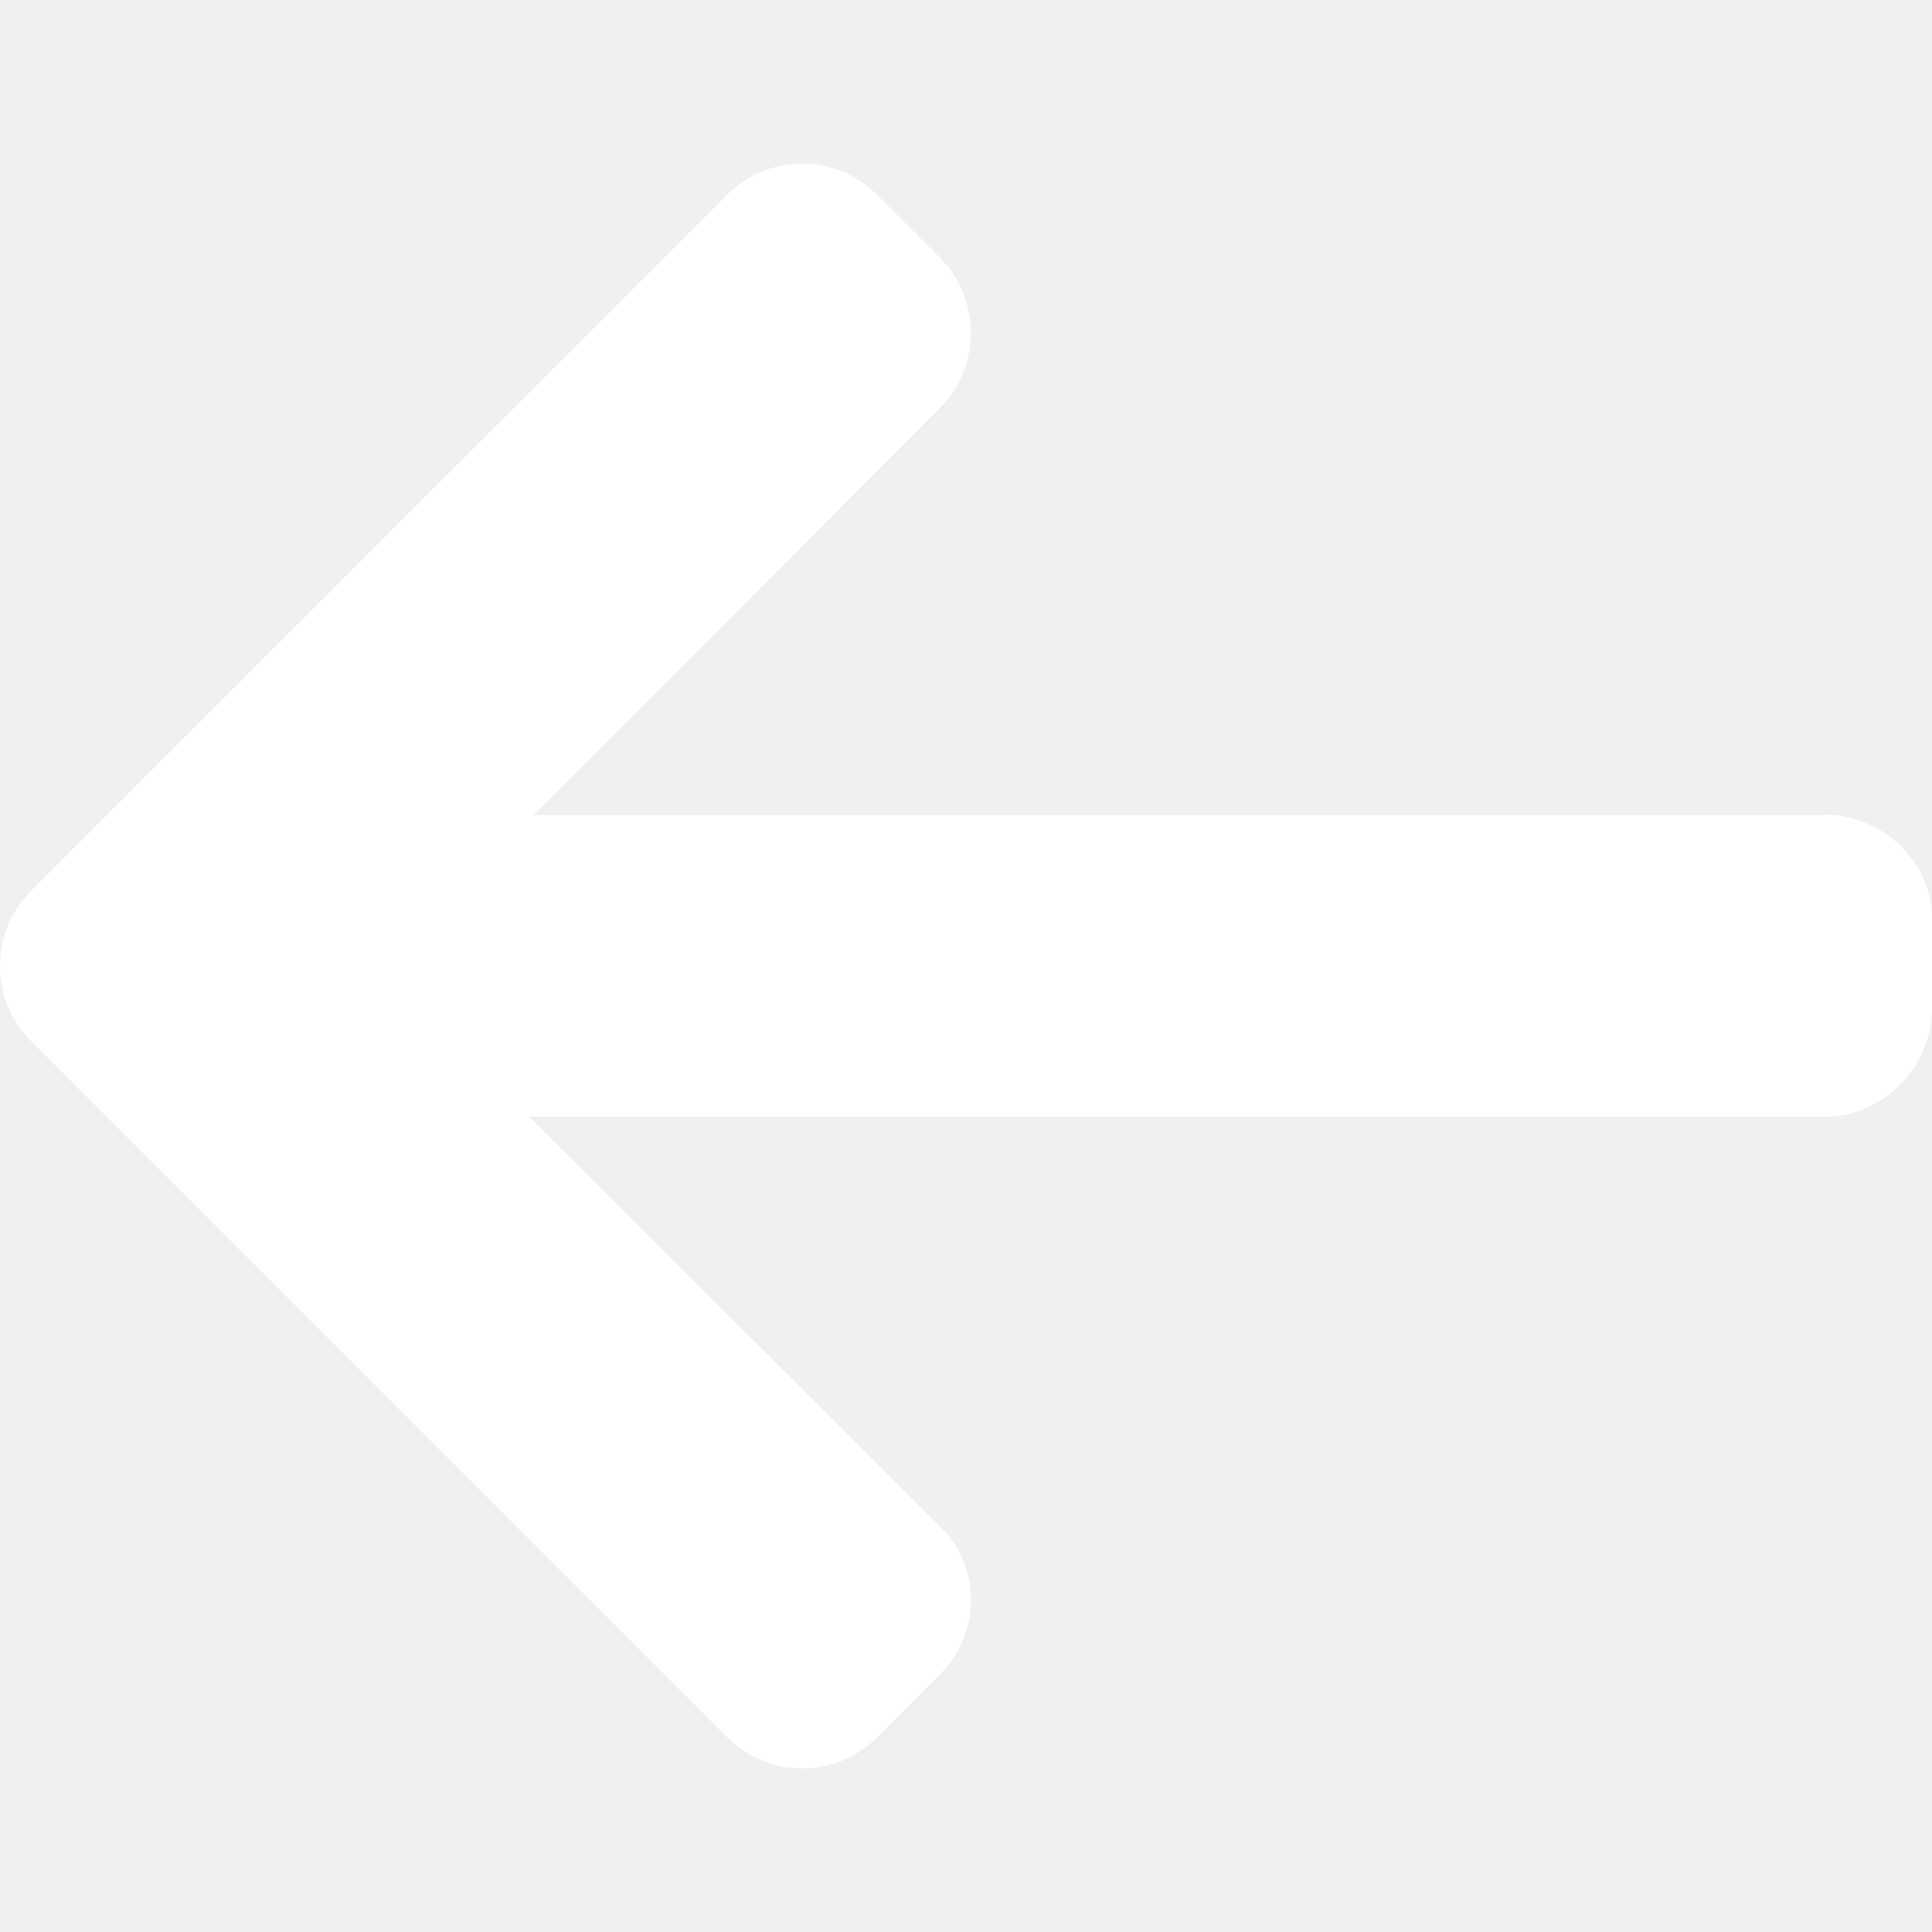
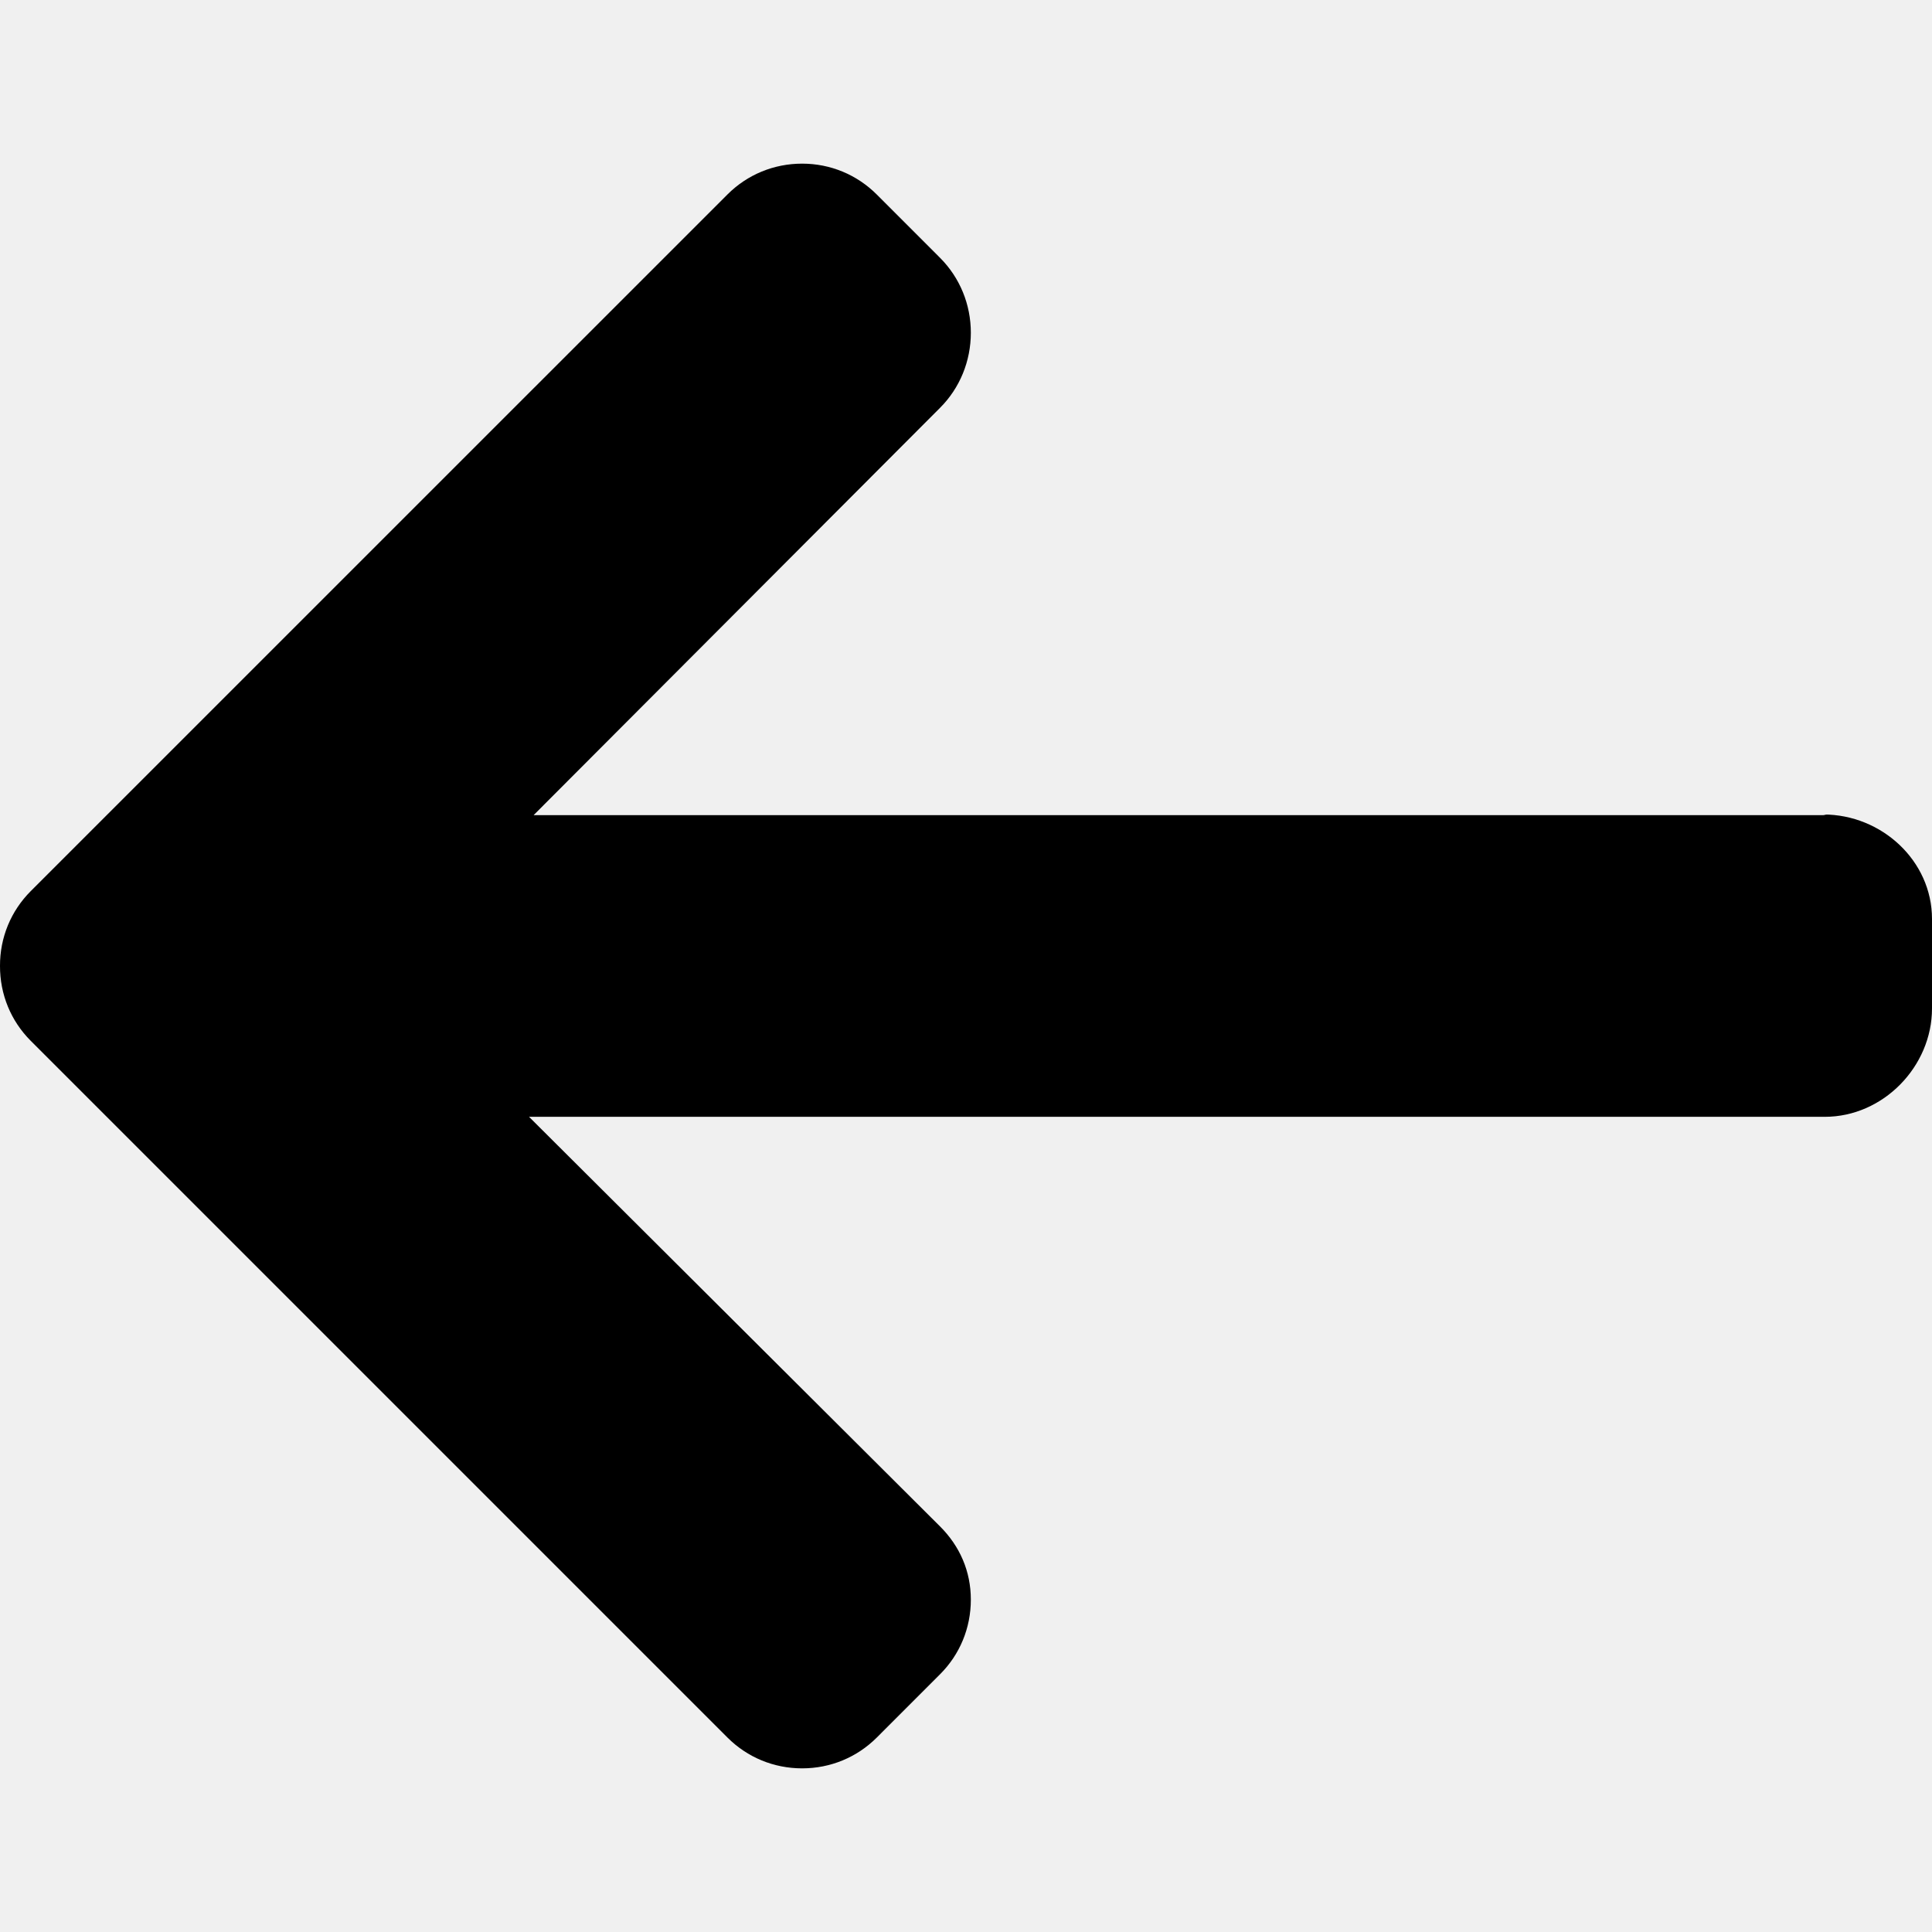
<svg xmlns="http://www.w3.org/2000/svg" version="1.1" id="Layer_1" x="0px" y="0px" viewBox="0 0 492 492" style="enable-background:new 0 0 492 492;" xml:space="preserve" width="512px" height="512px">
  <g>
    <g>
-       <path d="M464.344,207.418l0.768,0.168H135.888l103.496-103.724c5.068-5.064,7.848-11.924,7.848-19.124    c0-7.2-2.78-14.012-7.848-19.088L223.28,49.538c-5.064-5.064-11.812-7.864-19.008-7.864c-7.2,0-13.952,2.78-19.016,7.844    L7.844,226.914C2.76,231.998-0.02,238.77,0,245.974c-0.02,7.244,2.76,14.02,7.844,19.096l177.412,177.412    c5.064,5.06,11.812,7.844,19.016,7.844c7.196,0,13.944-2.788,19.008-7.844l16.104-16.112c5.068-5.056,7.848-11.808,7.848-19.008    c0-7.196-2.78-13.592-7.848-18.652L134.72,284.406h329.992c14.828,0,27.288-12.78,27.288-27.6v-22.788    C492,219.198,479.172,207.418,464.344,207.418z" fill="#FFFFFF" />
+       <path d="M464.344,207.418l0.768,0.168H135.888l103.496-103.724c5.068-5.064,7.848-11.924,7.848-19.124    c0-7.2-2.78-14.012-7.848-19.088L223.28,49.538c-5.064-5.064-11.812-7.864-19.008-7.864c-7.2,0-13.952,2.78-19.016,7.844    L7.844,226.914C2.76,231.998-0.02,238.77,0,245.974c-0.02,7.244,2.76,14.02,7.844,19.096l177.412,177.412    c5.064,5.06,11.812,7.844,19.016,7.844c7.196,0,13.944-2.788,19.008-7.844l16.104-16.112c5.068-5.056,7.848-11.808,7.848-19.008    c0-7.196-2.78-13.592-7.848-18.652L134.72,284.406h329.992c14.828,0,27.288-12.78,27.288-27.6v-22.788    C492,219.198,479.172,207.418,464.344,207.418z" fill="#000000" />
    </g>
  </g>
  <g>
</g>
  <g>
</g>
  <g>
</g>
  <g>
</g>
  <g>
</g>
  <g>
</g>
  <g>
</g>
  <g>
</g>
  <g>
</g>
  <g>
</g>
  <g>
</g>
  <g>
</g>
  <g>
</g>
  <g>
</g>
  <g>
</g>
</svg>
